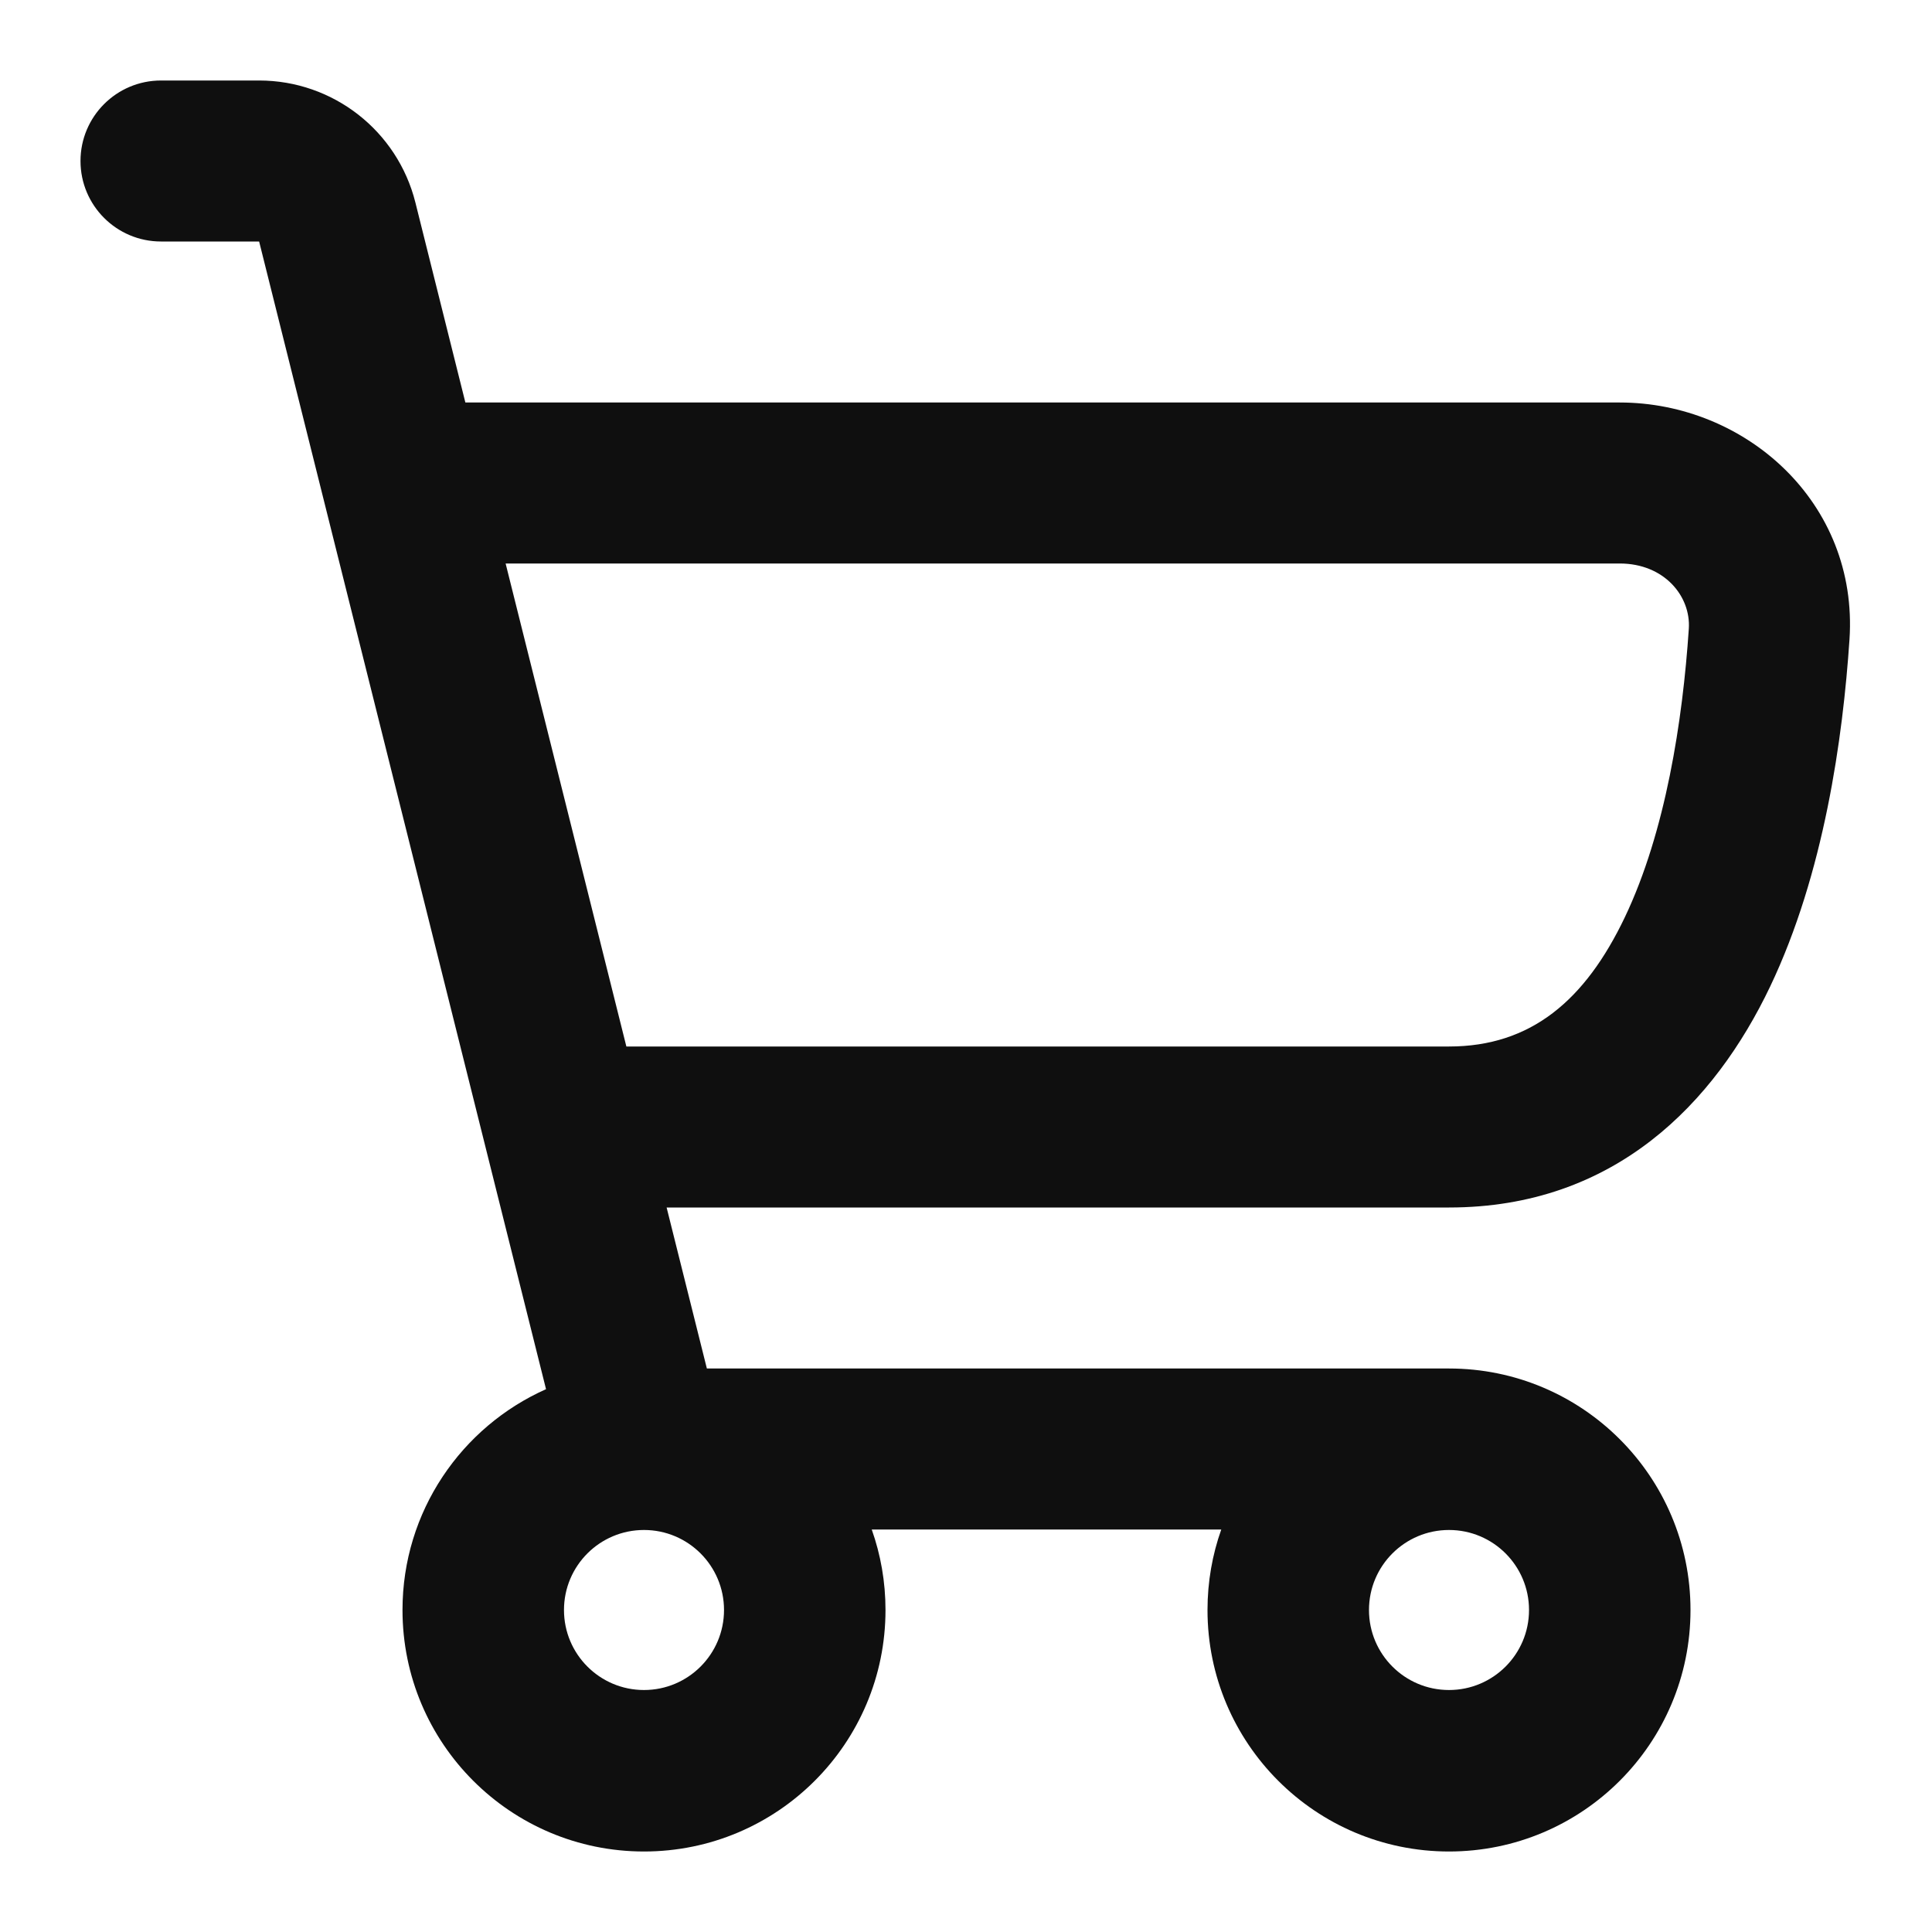
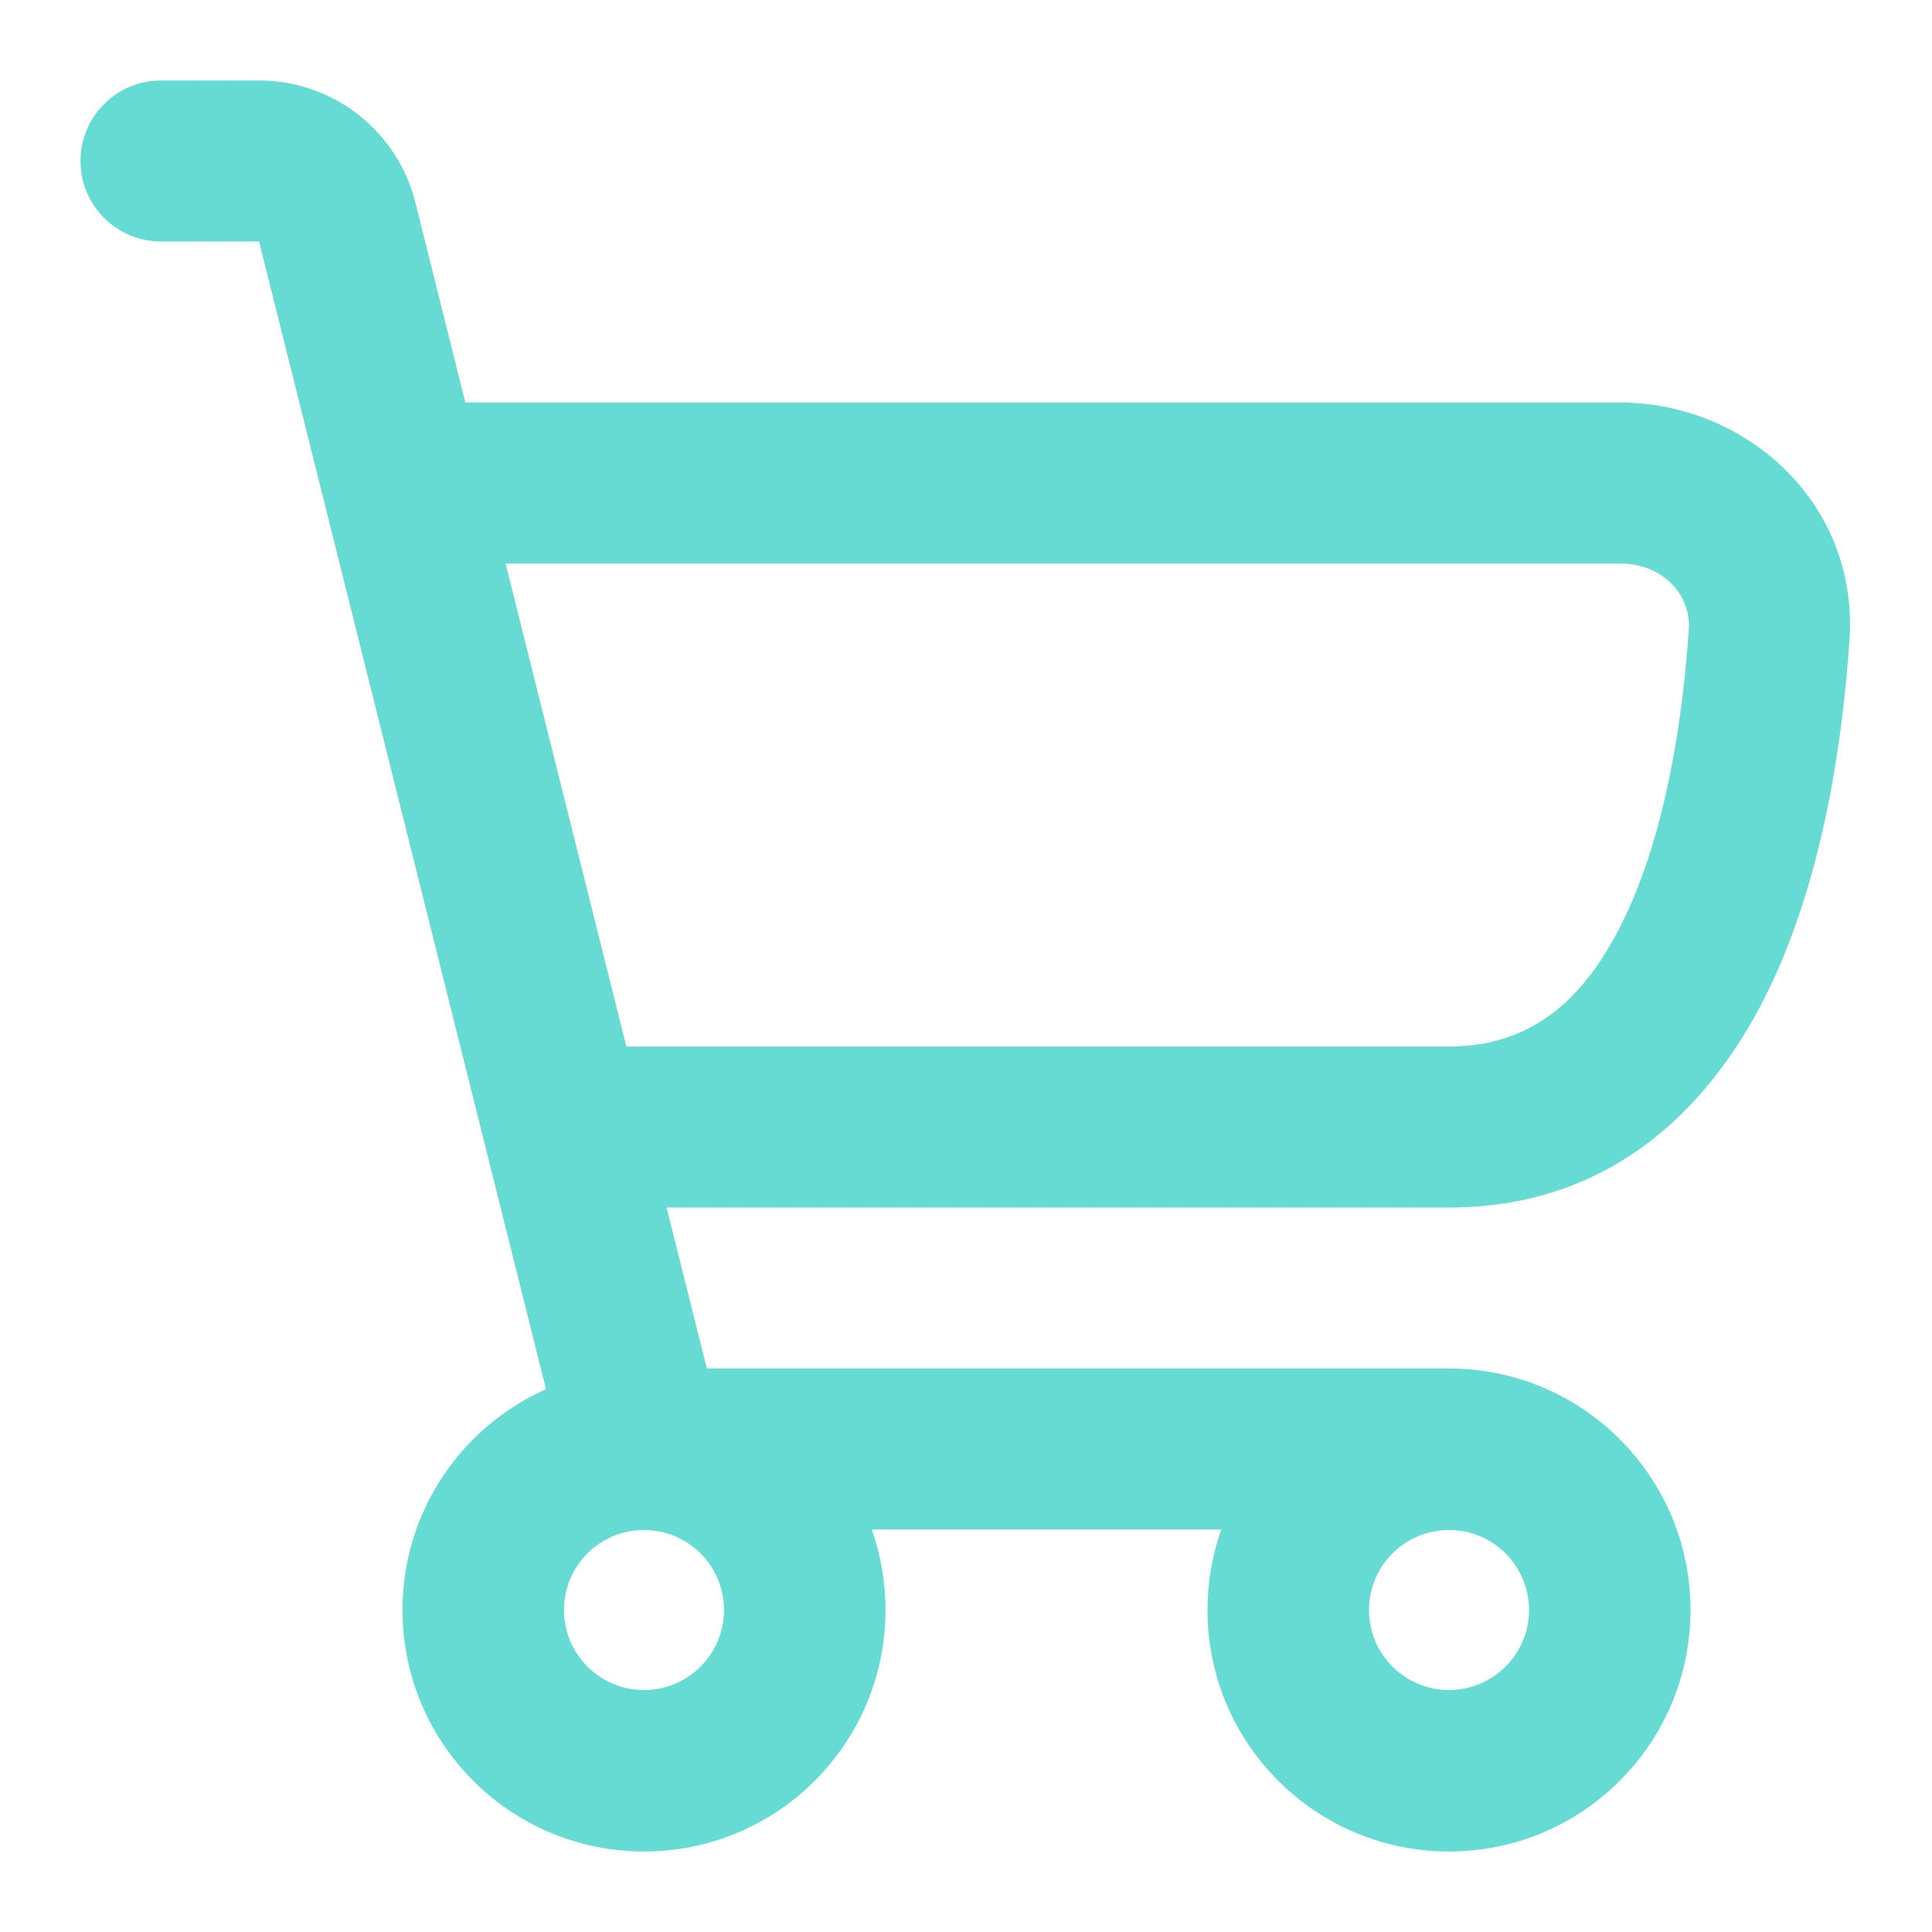
- <svg xmlns="http://www.w3.org/2000/svg" width="800px" height="800px" viewBox="0 0 24 24" fill="none">
-   <path fill-rule="evenodd" clip-rule="evenodd" d="M2 1C1.448 1 1 1.448 1 2C1 2.552 1.448 3 2 3H3.219L6.783 17.257C5.733 17.724 5 18.776 5 20C5 21.657 6.343 23 8 23C9.657 23 11 21.657 11 20C11 19.649 10.94 19.313 10.829 19H15.171C15.06 19.313 15 19.649 15 20C15 21.657 16.343 23 18 23C19.657 23 21 21.657 21 20C21 18.343 19.657 17 18 17H8.781L8.281 15H18C20.064 15 21.302 13.696 21.989 12.256C22.66 10.849 22.893 9.167 22.975 7.944C23.088 6.24 21.68 5 20.121 5H5.781L5.16 2.515C4.937 1.625 4.137 1 3.219 1H2ZM18 13H7.781L6.281 7H20.121C20.674 7 21.006 7.407 20.979 7.811C20.903 8.952 20.691 10.332 20.184 11.395C19.692 12.425 19.02 13 18 13ZM18 20.994C17.451 20.994 17.006 20.549 17.006 20C17.006 19.451 17.451 19.006 18 19.006C18.549 19.006 18.994 19.451 18.994 20C18.994 20.549 18.549 20.994 18 20.994ZM7.006 20C7.006 20.549 7.451 20.994 8 20.994C8.549 20.994 8.994 20.549 8.994 20C8.994 19.451 8.549 19.006 8 19.006C7.451 19.006 7.006 19.451 7.006 20Z" fill="#0F0F0F" />
+ <svg xmlns="http://www.w3.org/2000/svg" width="800px" height="800px" viewBox="0 0 24 24" fill="none" transform="rotate(0) scale(1, 1)">
+   <path fill-rule="evenodd" clip-rule="evenodd" d="M2 1C1.448 1 1 1.448 1 2C1 2.552 1.448 3 2 3H3.219L6.783 17.257C5.733 17.724 5 18.776 5 20C5 21.657 6.343 23 8 23C9.657 23 11 21.657 11 20C11 19.649 10.94 19.313 10.829 19H15.171C15.06 19.313 15 19.649 15 20C15 21.657 16.343 23 18 23C19.657 23 21 21.657 21 20C21 18.343 19.657 17 18 17H8.781L8.281 15H18C20.064 15 21.302 13.696 21.989 12.256C22.66 10.849 22.893 9.167 22.975 7.944C23.088 6.24 21.68 5 20.121 5H5.781L5.16 2.515C4.937 1.625 4.137 1 3.219 1H2ZM18 13H7.781L6.281 7H20.121C20.674 7 21.006 7.407 20.979 7.811C20.903 8.952 20.691 10.332 20.184 11.395C19.692 12.425 19.02 13 18 13ZM18 20.994C17.451 20.994 17.006 20.549 17.006 20C17.006 19.451 17.451 19.006 18 19.006C18.549 19.006 18.994 19.451 18.994 20C18.994 20.549 18.549 20.994 18 20.994ZM7.006 20C7.006 20.549 7.451 20.994 8 20.994C8.549 20.994 8.994 20.549 8.994 20C8.994 19.451 8.549 19.006 8 19.006C7.451 19.006 7.006 19.451 7.006 20Z" fill="#66dbd3" />
</svg>
